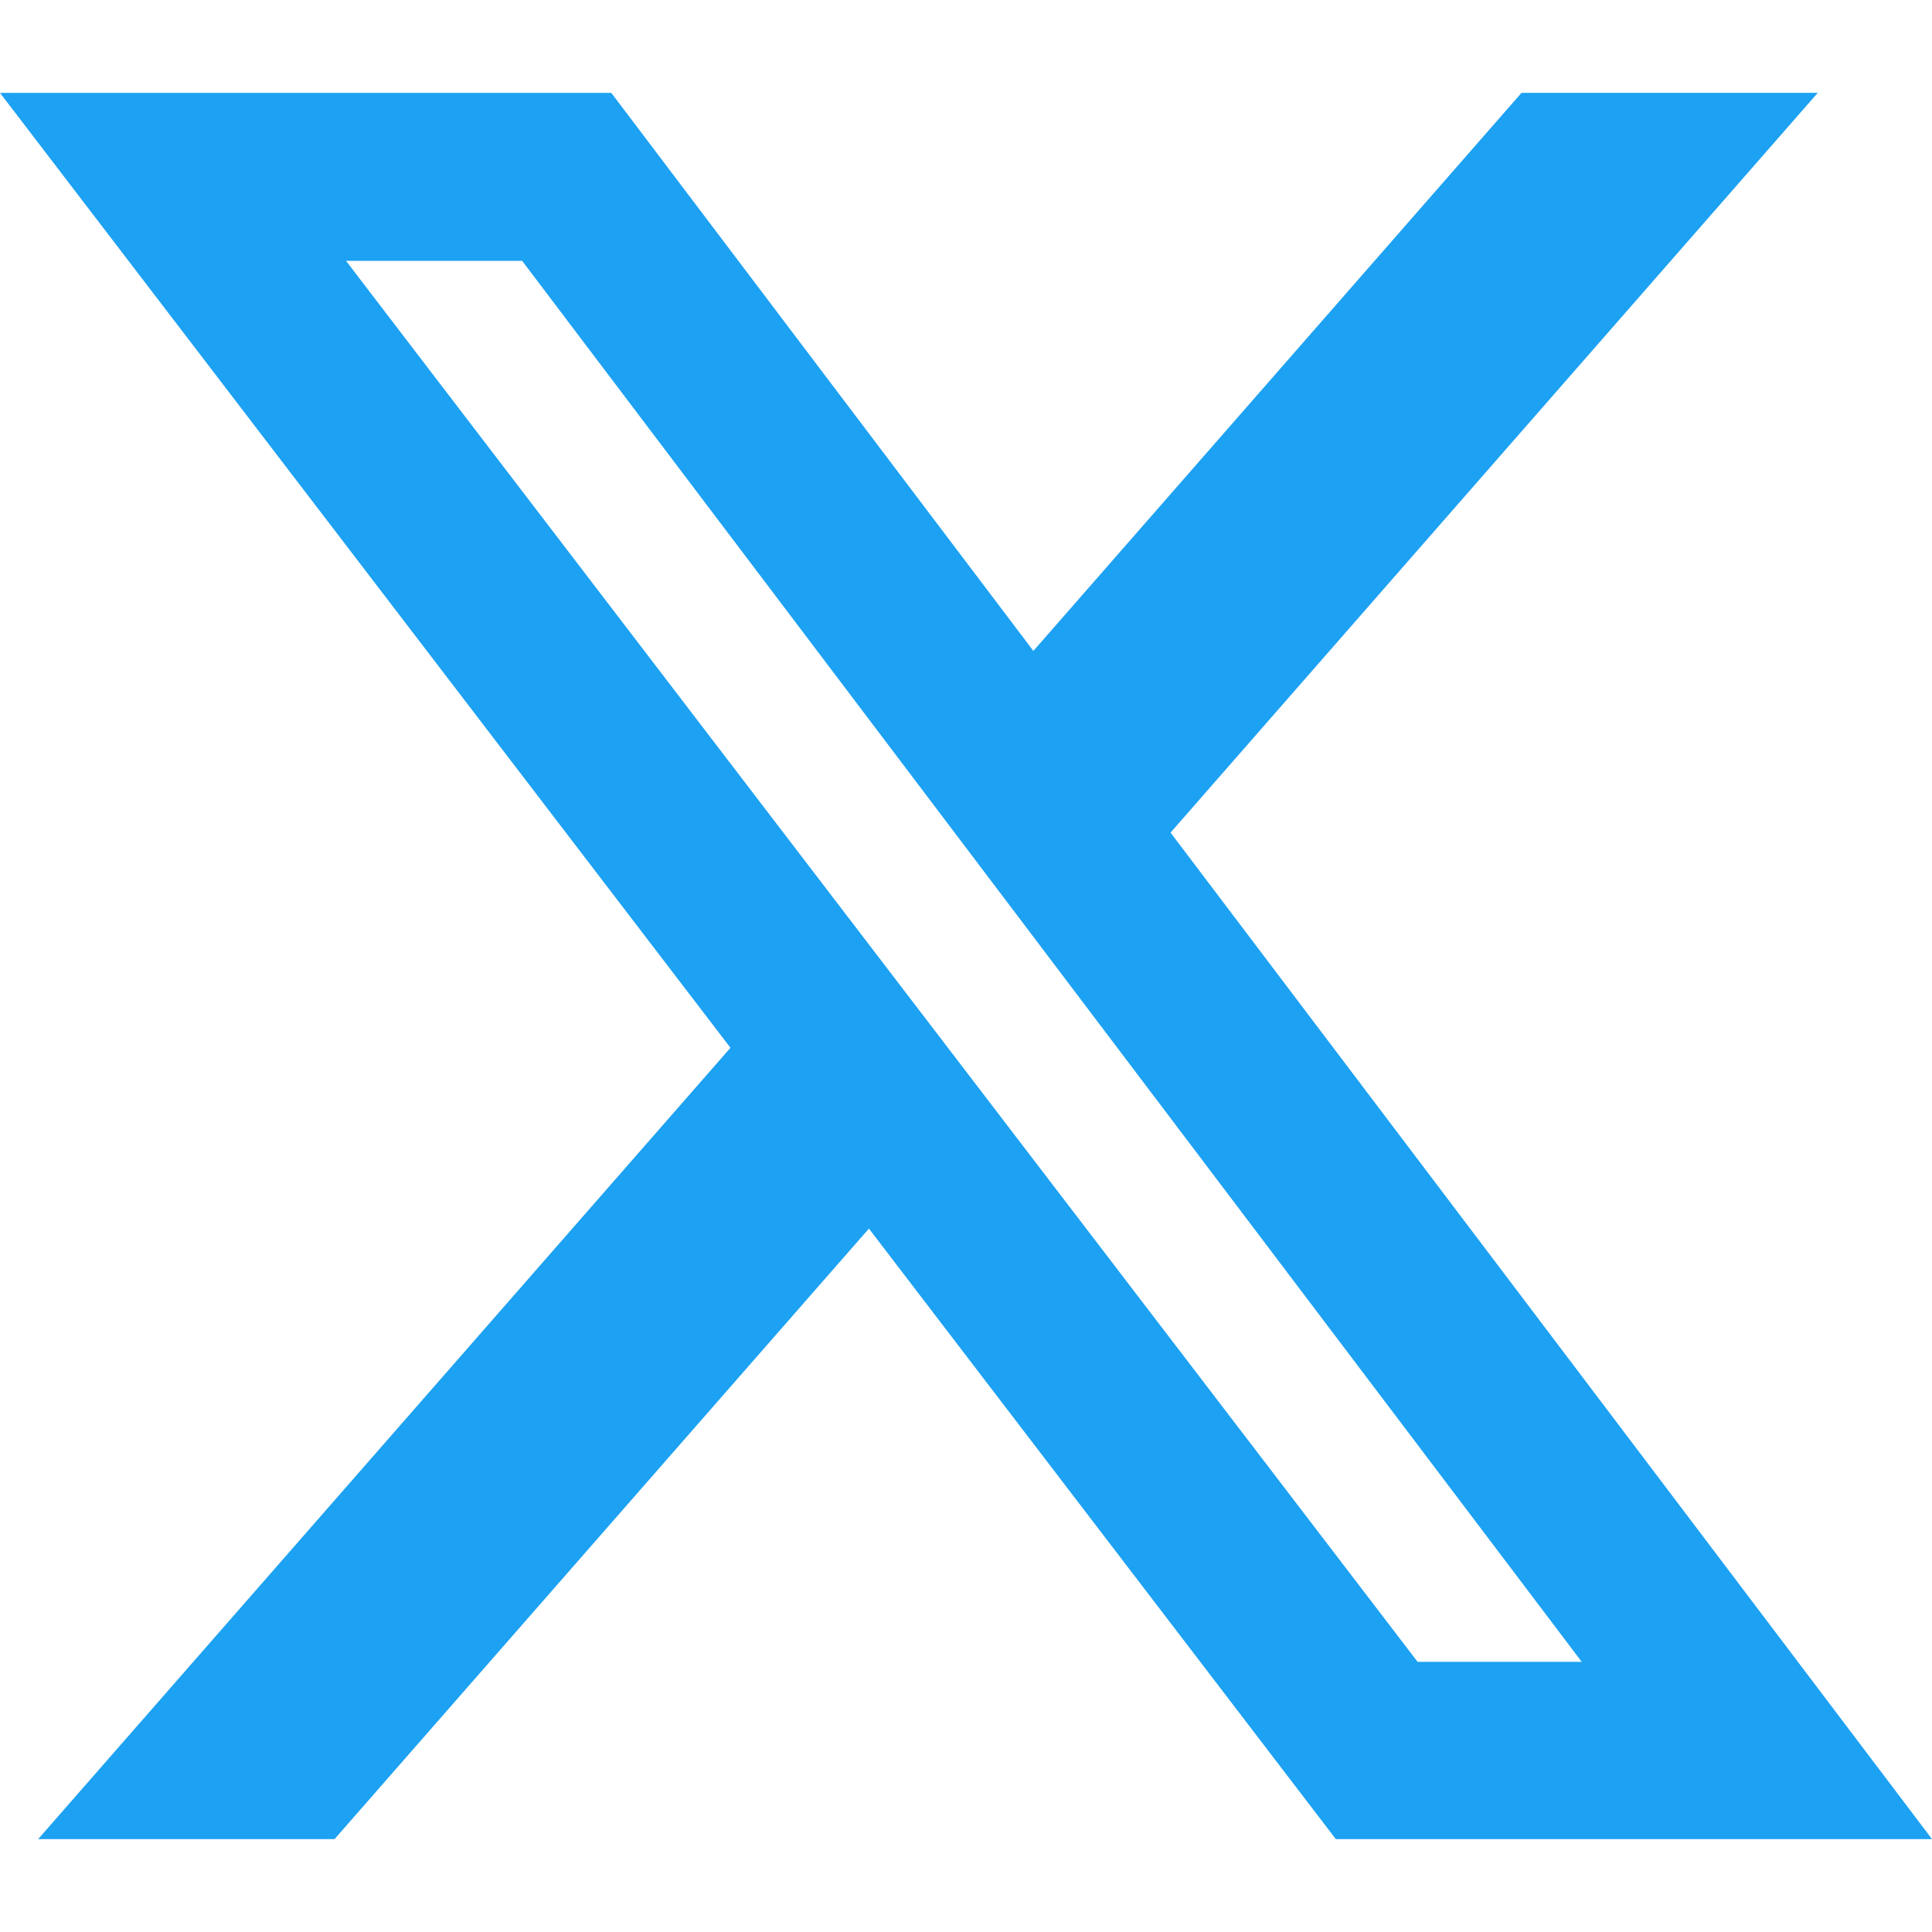
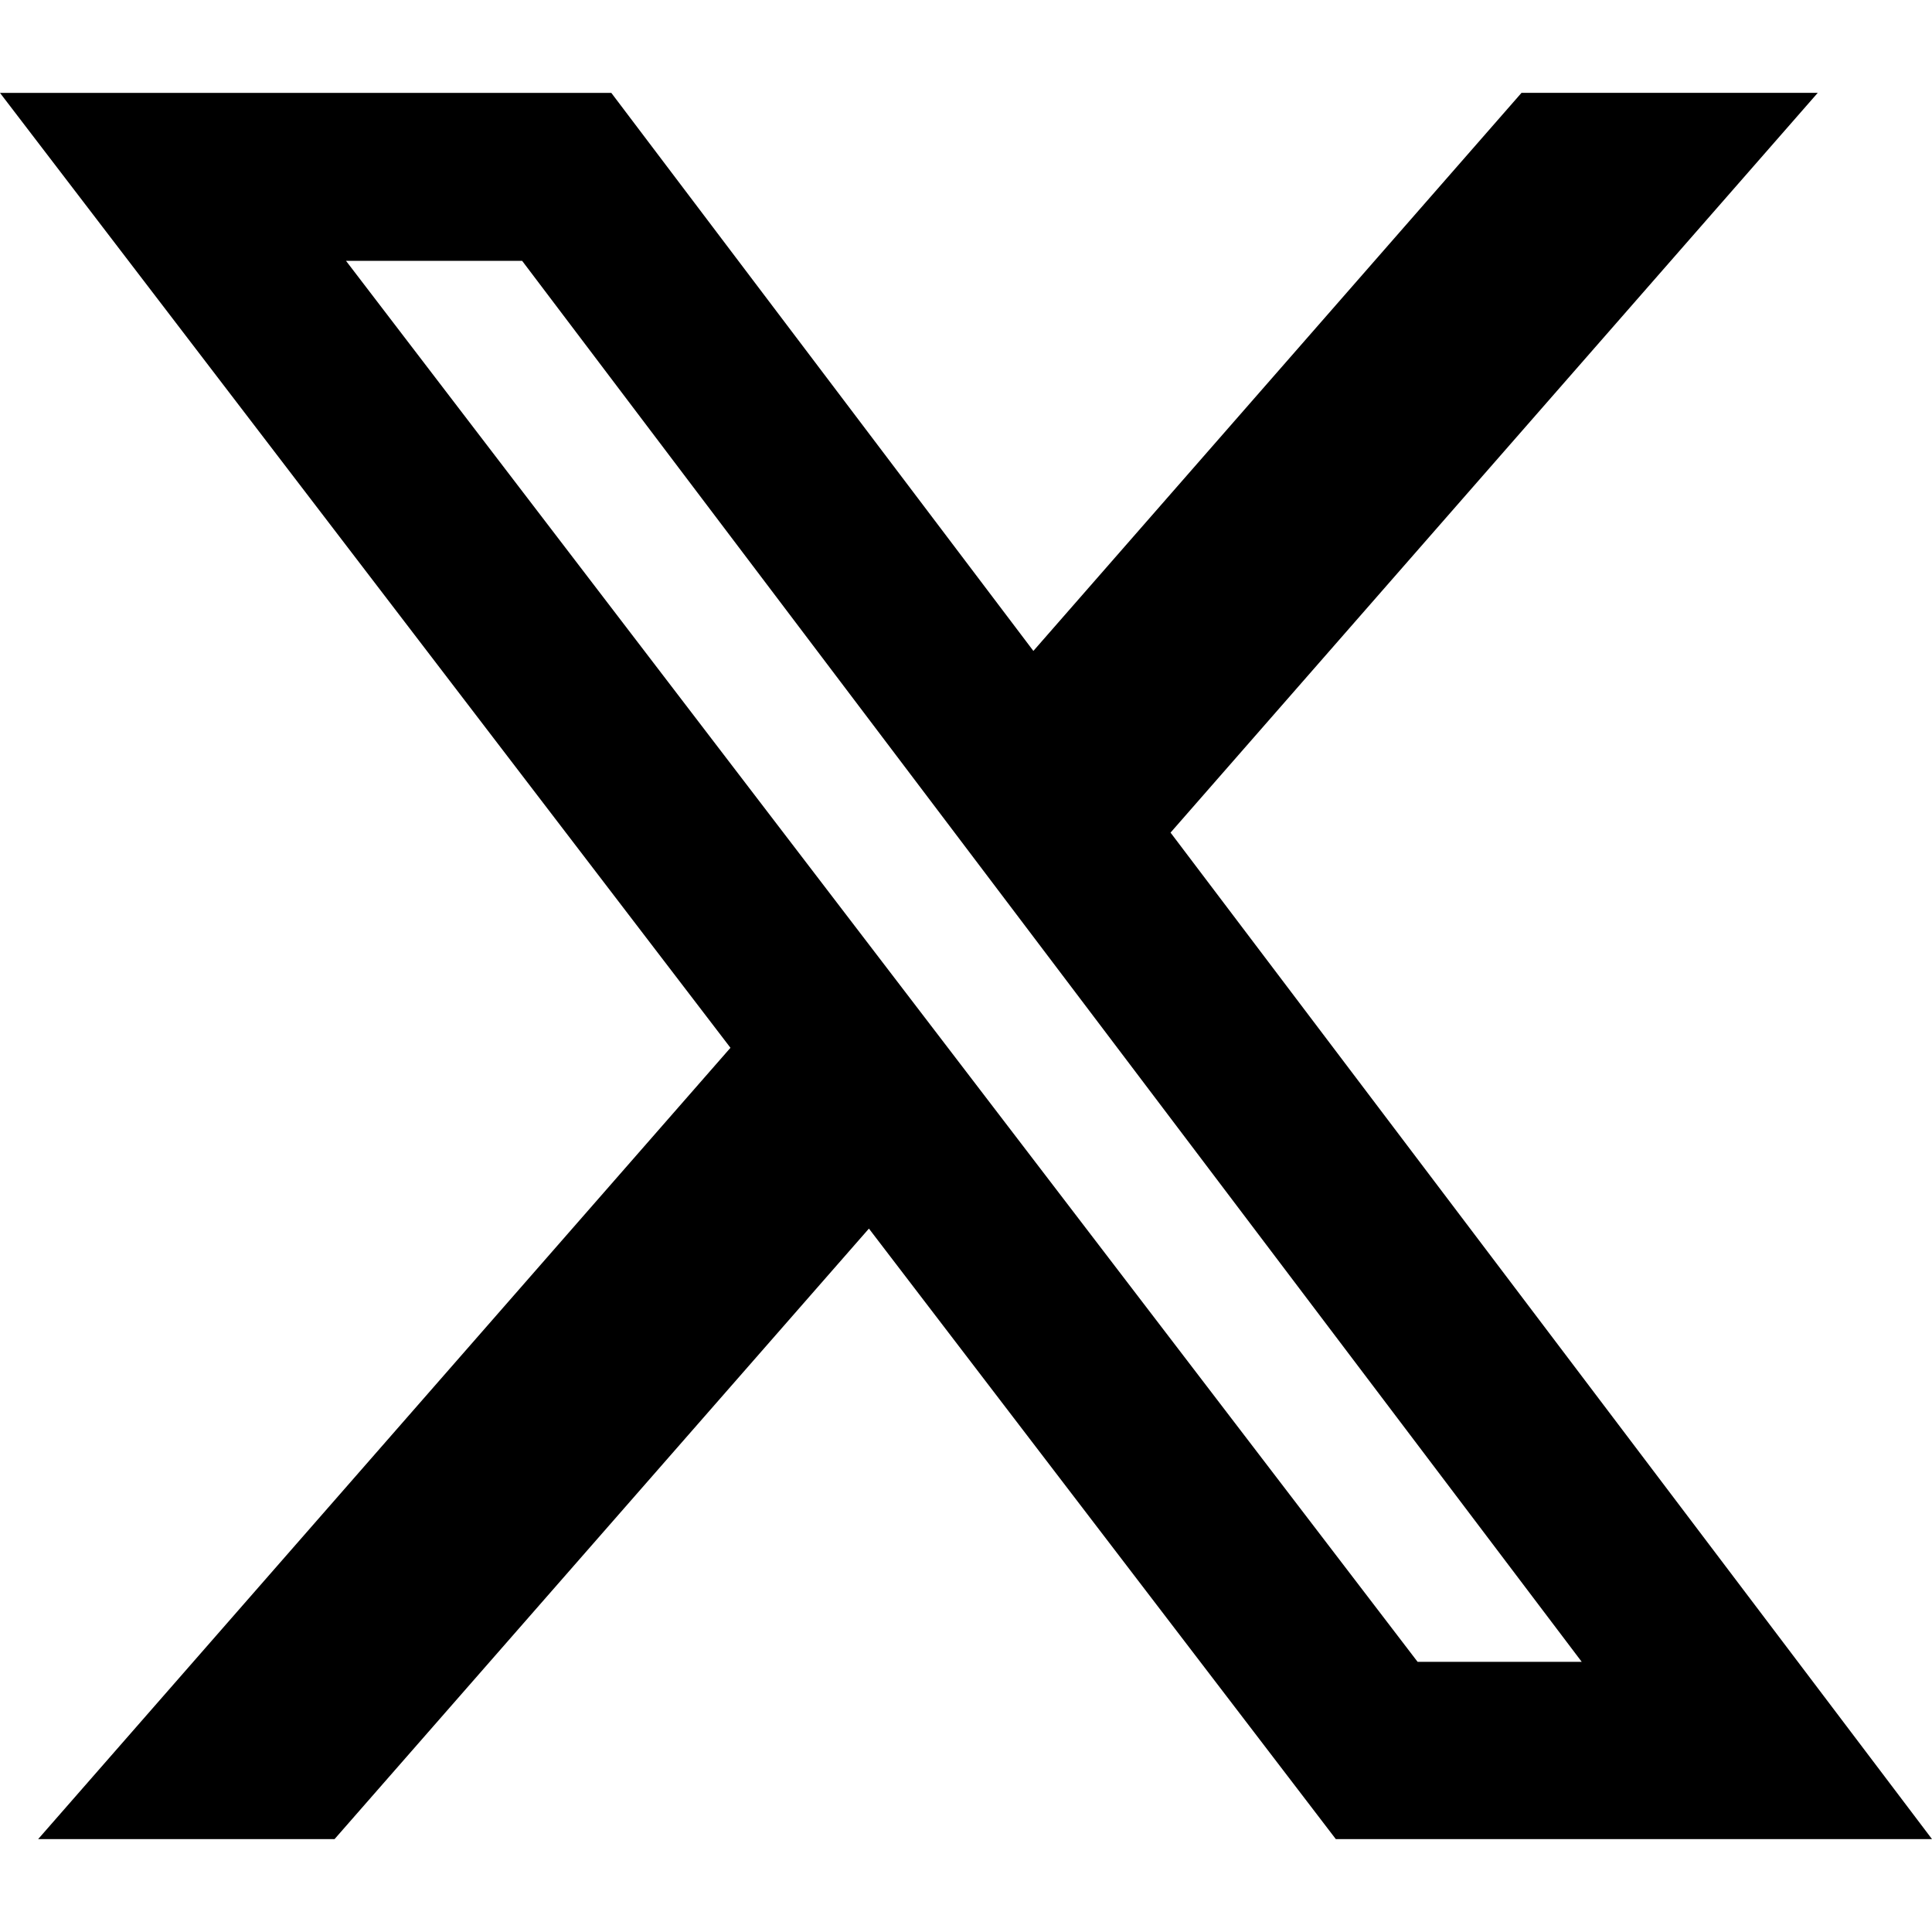
- <svg xmlns="http://www.w3.org/2000/svg" role="img" viewBox="0 0 24 24" fill="#1DA1F2">
+ <svg xmlns="http://www.w3.org/2000/svg" role="img" viewBox="0 0 24 24" fill="#000000">
  <path d="M18.901 1.153h3.68l-8.04 9.19L24 22.846h-7.406l-5.8-7.584-6.638 7.584H.474l8.6-9.83L0 1.154h7.594l5.243 6.932ZM17.61 20.644h2.039L6.486 3.24H4.298Z" />
</svg>
